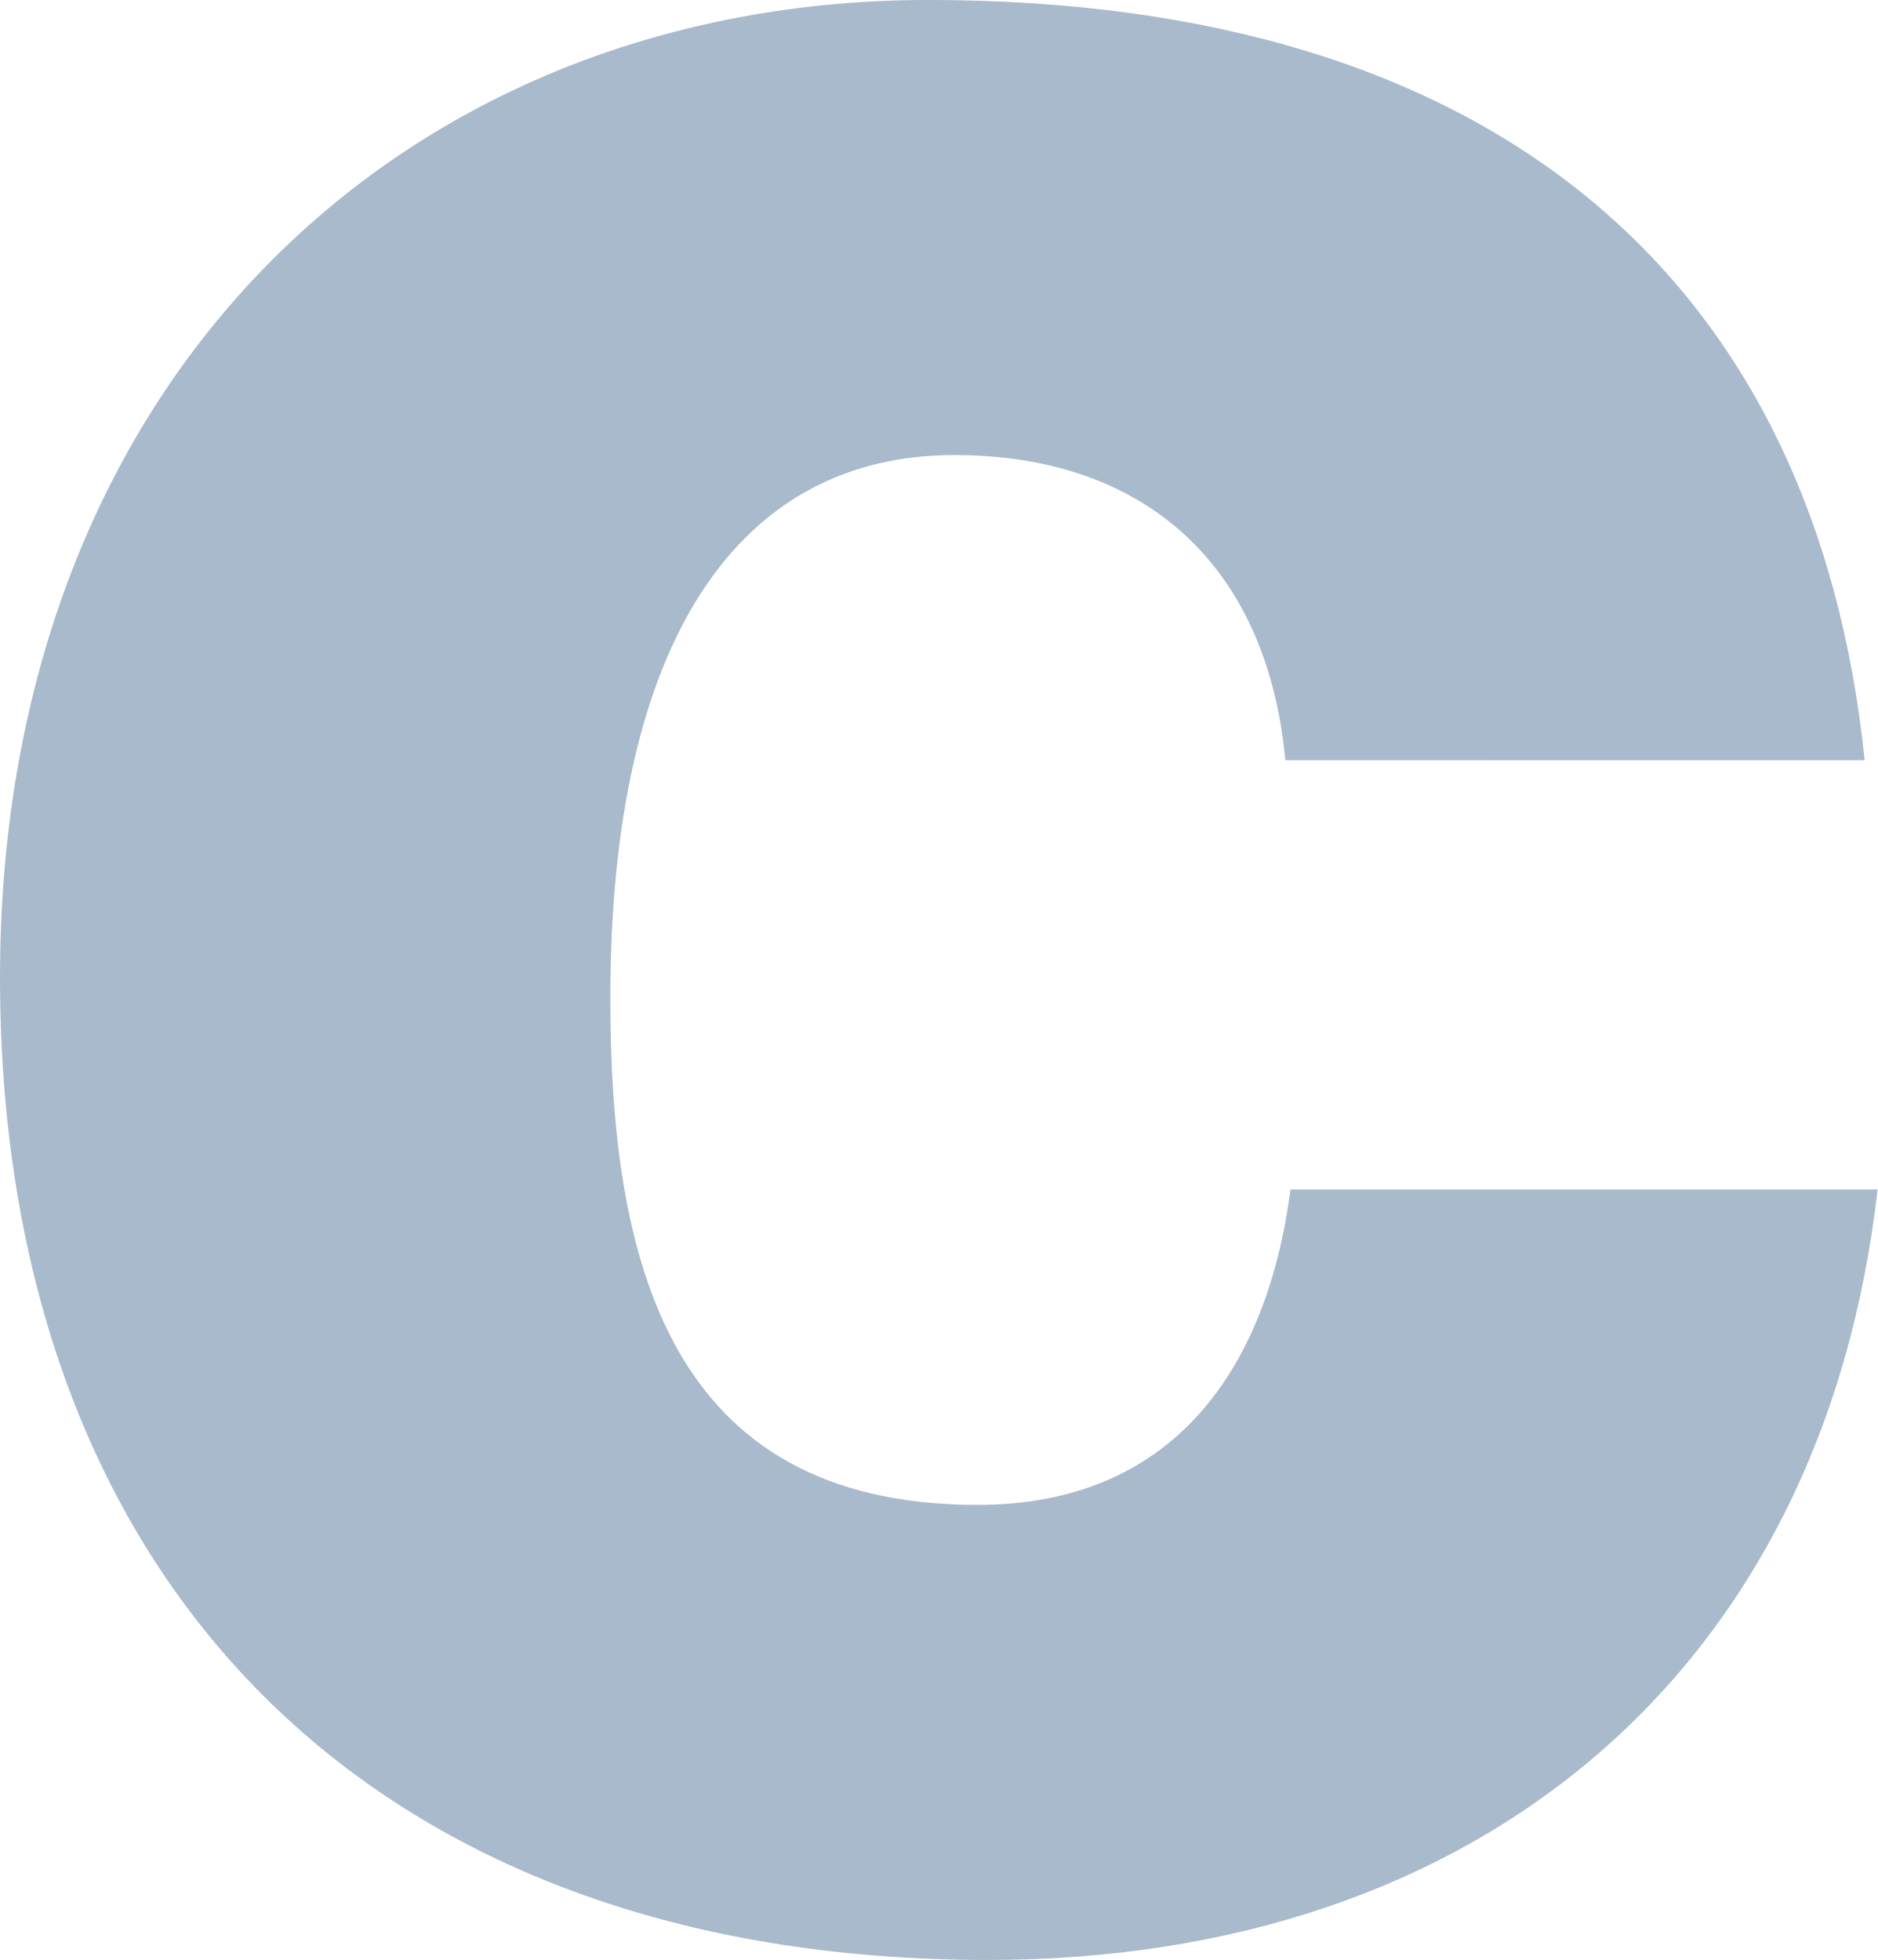
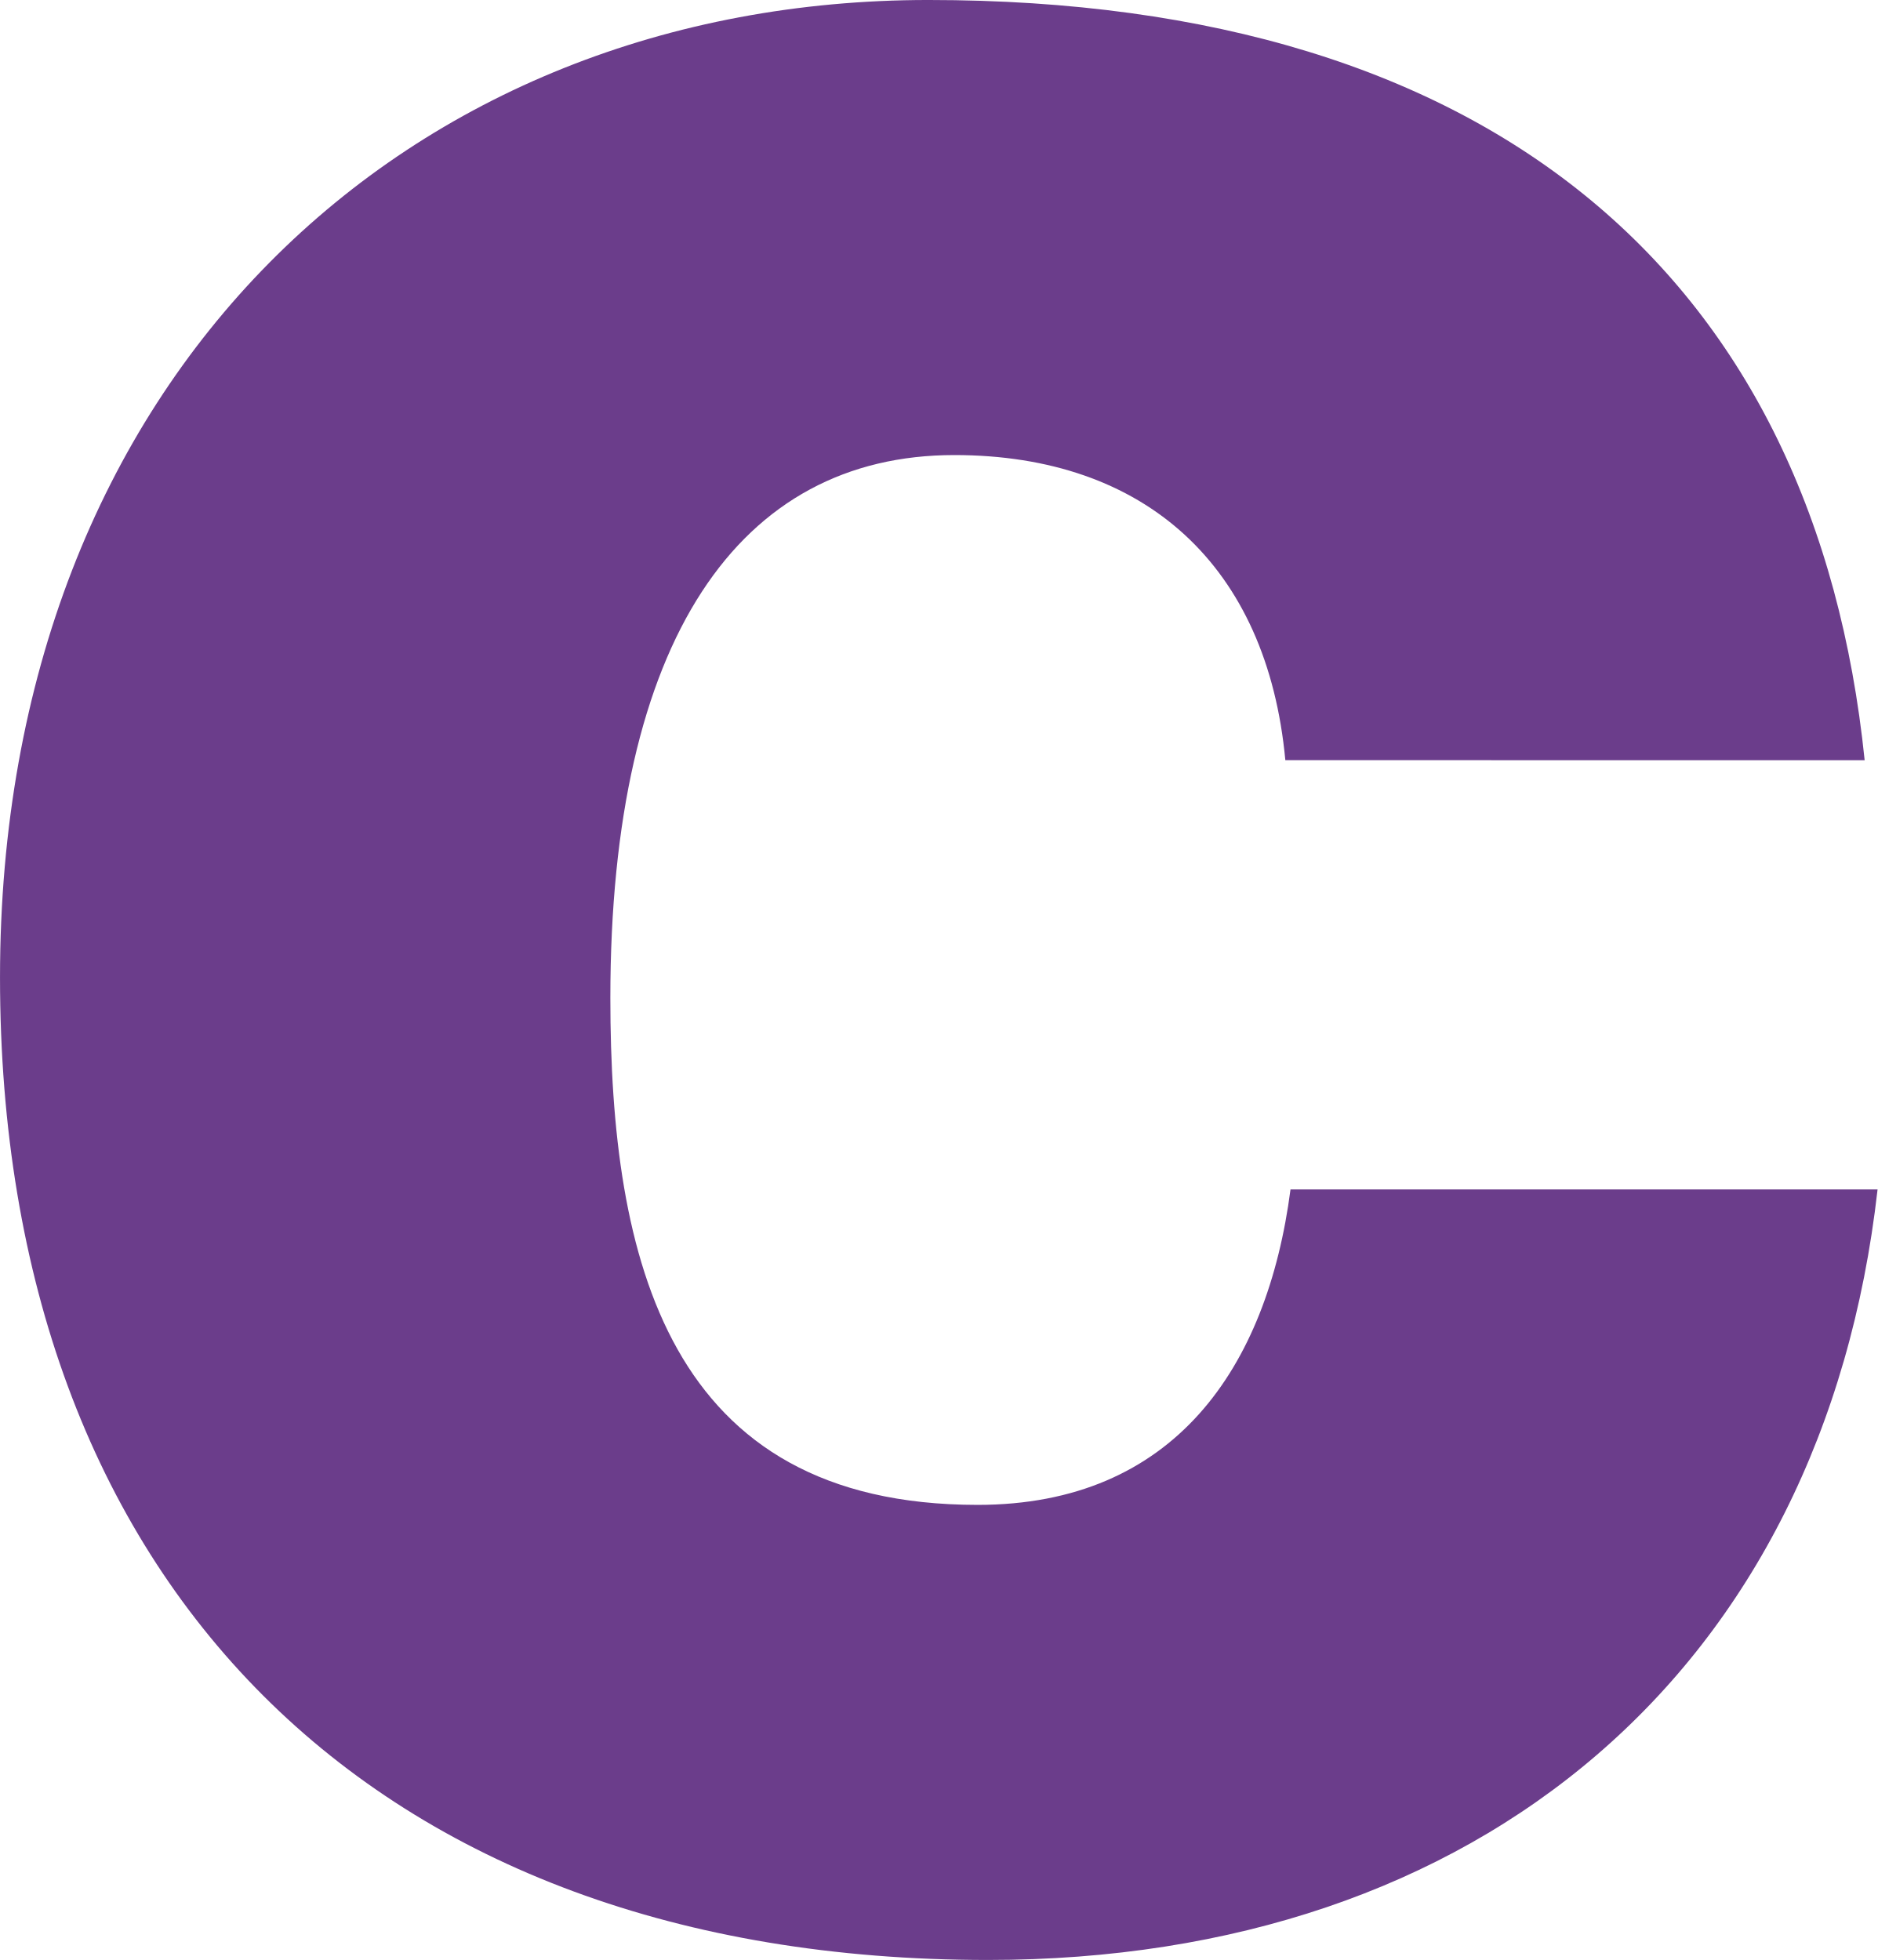
<svg xmlns="http://www.w3.org/2000/svg" width="89.641mm" height="93.592mm" viewBox="0 0 89.641 93.592" version="1.1" id="svg814">
  <defs id="defs811" />
-   <g id="layer1" transform="translate(-115.3112,-96.08741)">
-     <g aria-label="C" id="text1719" style="font-weight:bold;font-size:123.472px;font-family:'Neue Haas Grotesk Text Pro';-inkscape-font-specification:'Neue Haas Grotesk Text Pro Bold';fill:#423c6c;stroke-width:0.265;fill-opacity:1">
-       <path d="m 204.335,132.388 c -2.346,-22.842 -17.533,-36.301 -44.697,-36.301 -24.818,0 -44.326,17.903 -44.326,46.672 0,28.892 17.78,46.919 47.166,46.919 23.46,0 39.881,-13.829 42.474,-36.795 h -28.028 c -1.111,8.52 -5.556,15.064 -14.94,15.064 -14.817,0 -17.533,-11.73 -17.533,-24.201 0,-17.163 6.174,-25.929 16.422,-25.929 9.137,0 14.94,5.309 15.804,14.57 z" style="font-weight:900;font-family:'Helvetica LT Std';-inkscape-font-specification:'Helvetica LT Std Heavy';fill:#a9bacd;fill-opacity:1" id="path1771" />
-     </g>
-   </g>
+   <path d="m 204.335,132.388 c -2.346,-22.842 -17.533,-36.301 -44.697,-36.301 -24.818,0 -44.326,17.903 -44.326,46.672 0,28.892 17.78,46.919 47.166,46.919 23.46,0 39.881,-13.829 42.474,-36.795 h -28.028 c -1.111,8.52 -5.556,15.064 -14.94,15.064 -14.817,0 -17.533,-11.73 -17.533,-24.201 0,-17.163 6.174,-25.929 16.422,-25.929 9.137,0 14.94,5.309 15.804,14.57 z" style="font-weight:900;font-size:123.472px;font-family:'Helvetica LT Std';-inkscape-font-specification:'Helvetica LT Std Heavy';fill:#6b3d8b;stroke-width:0.265;fill-opacity:1" id="path1771" transform="translate(-115.3112,-96.08741)" />
</svg>
